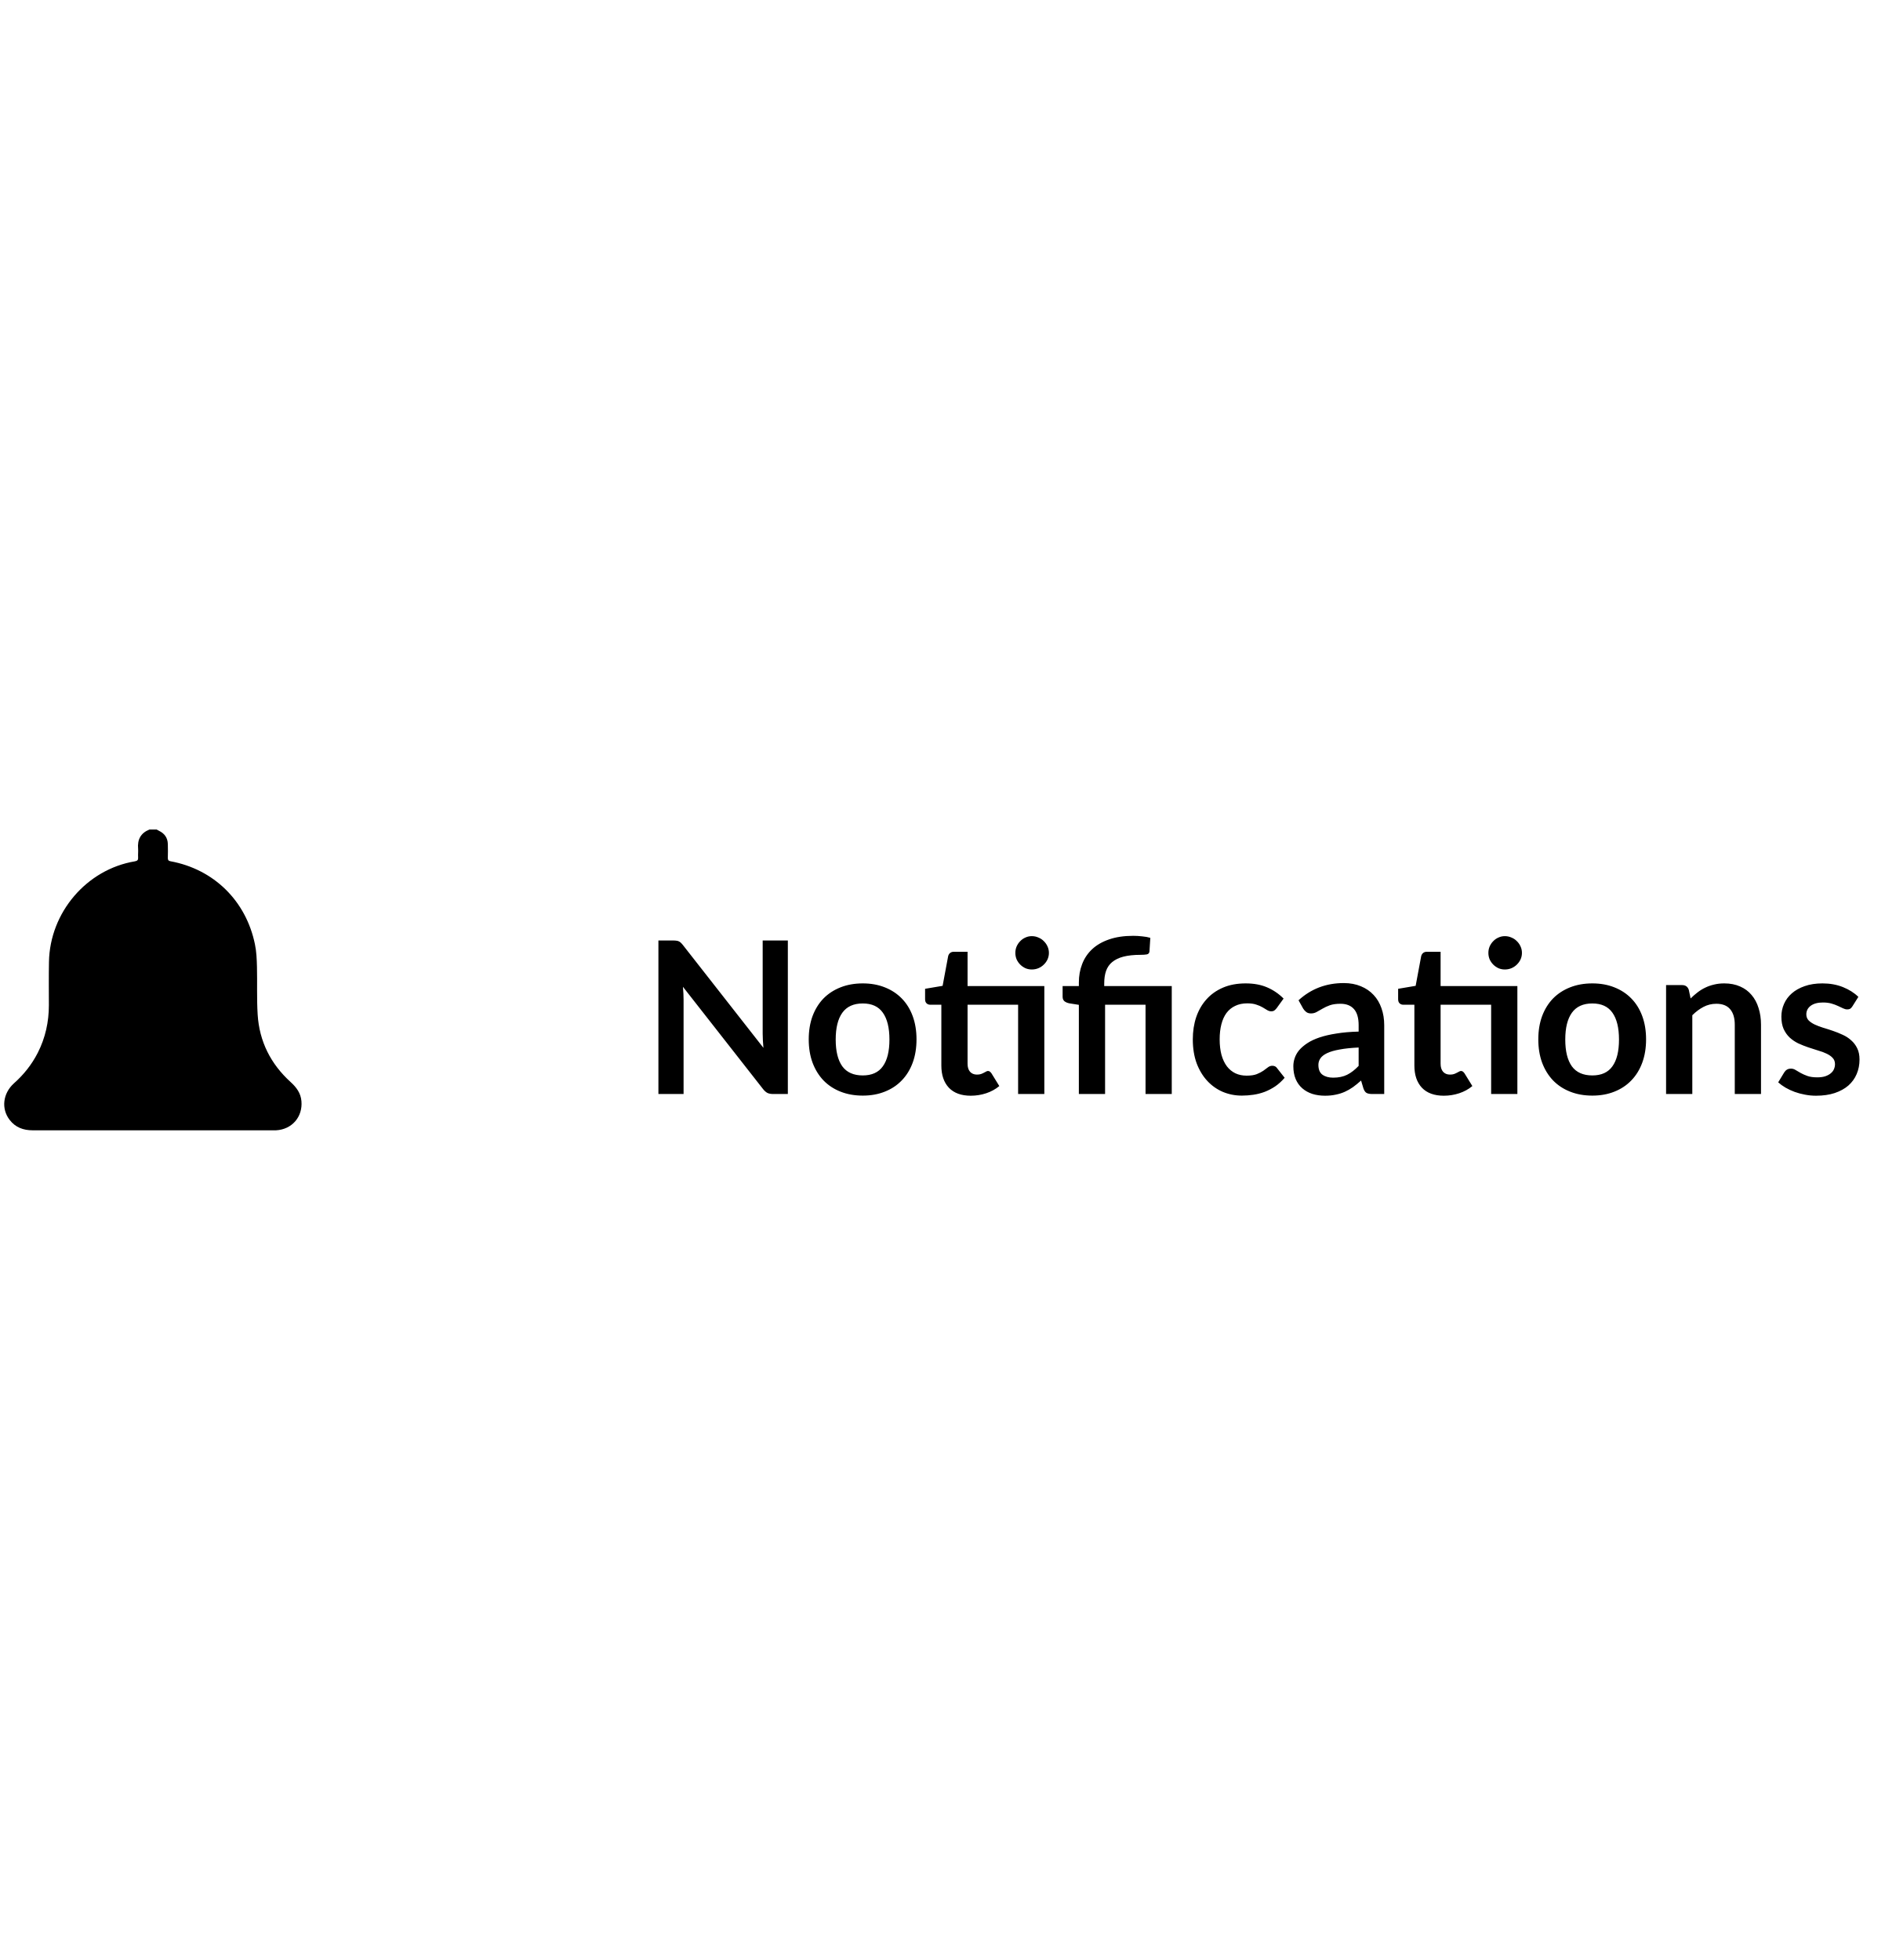
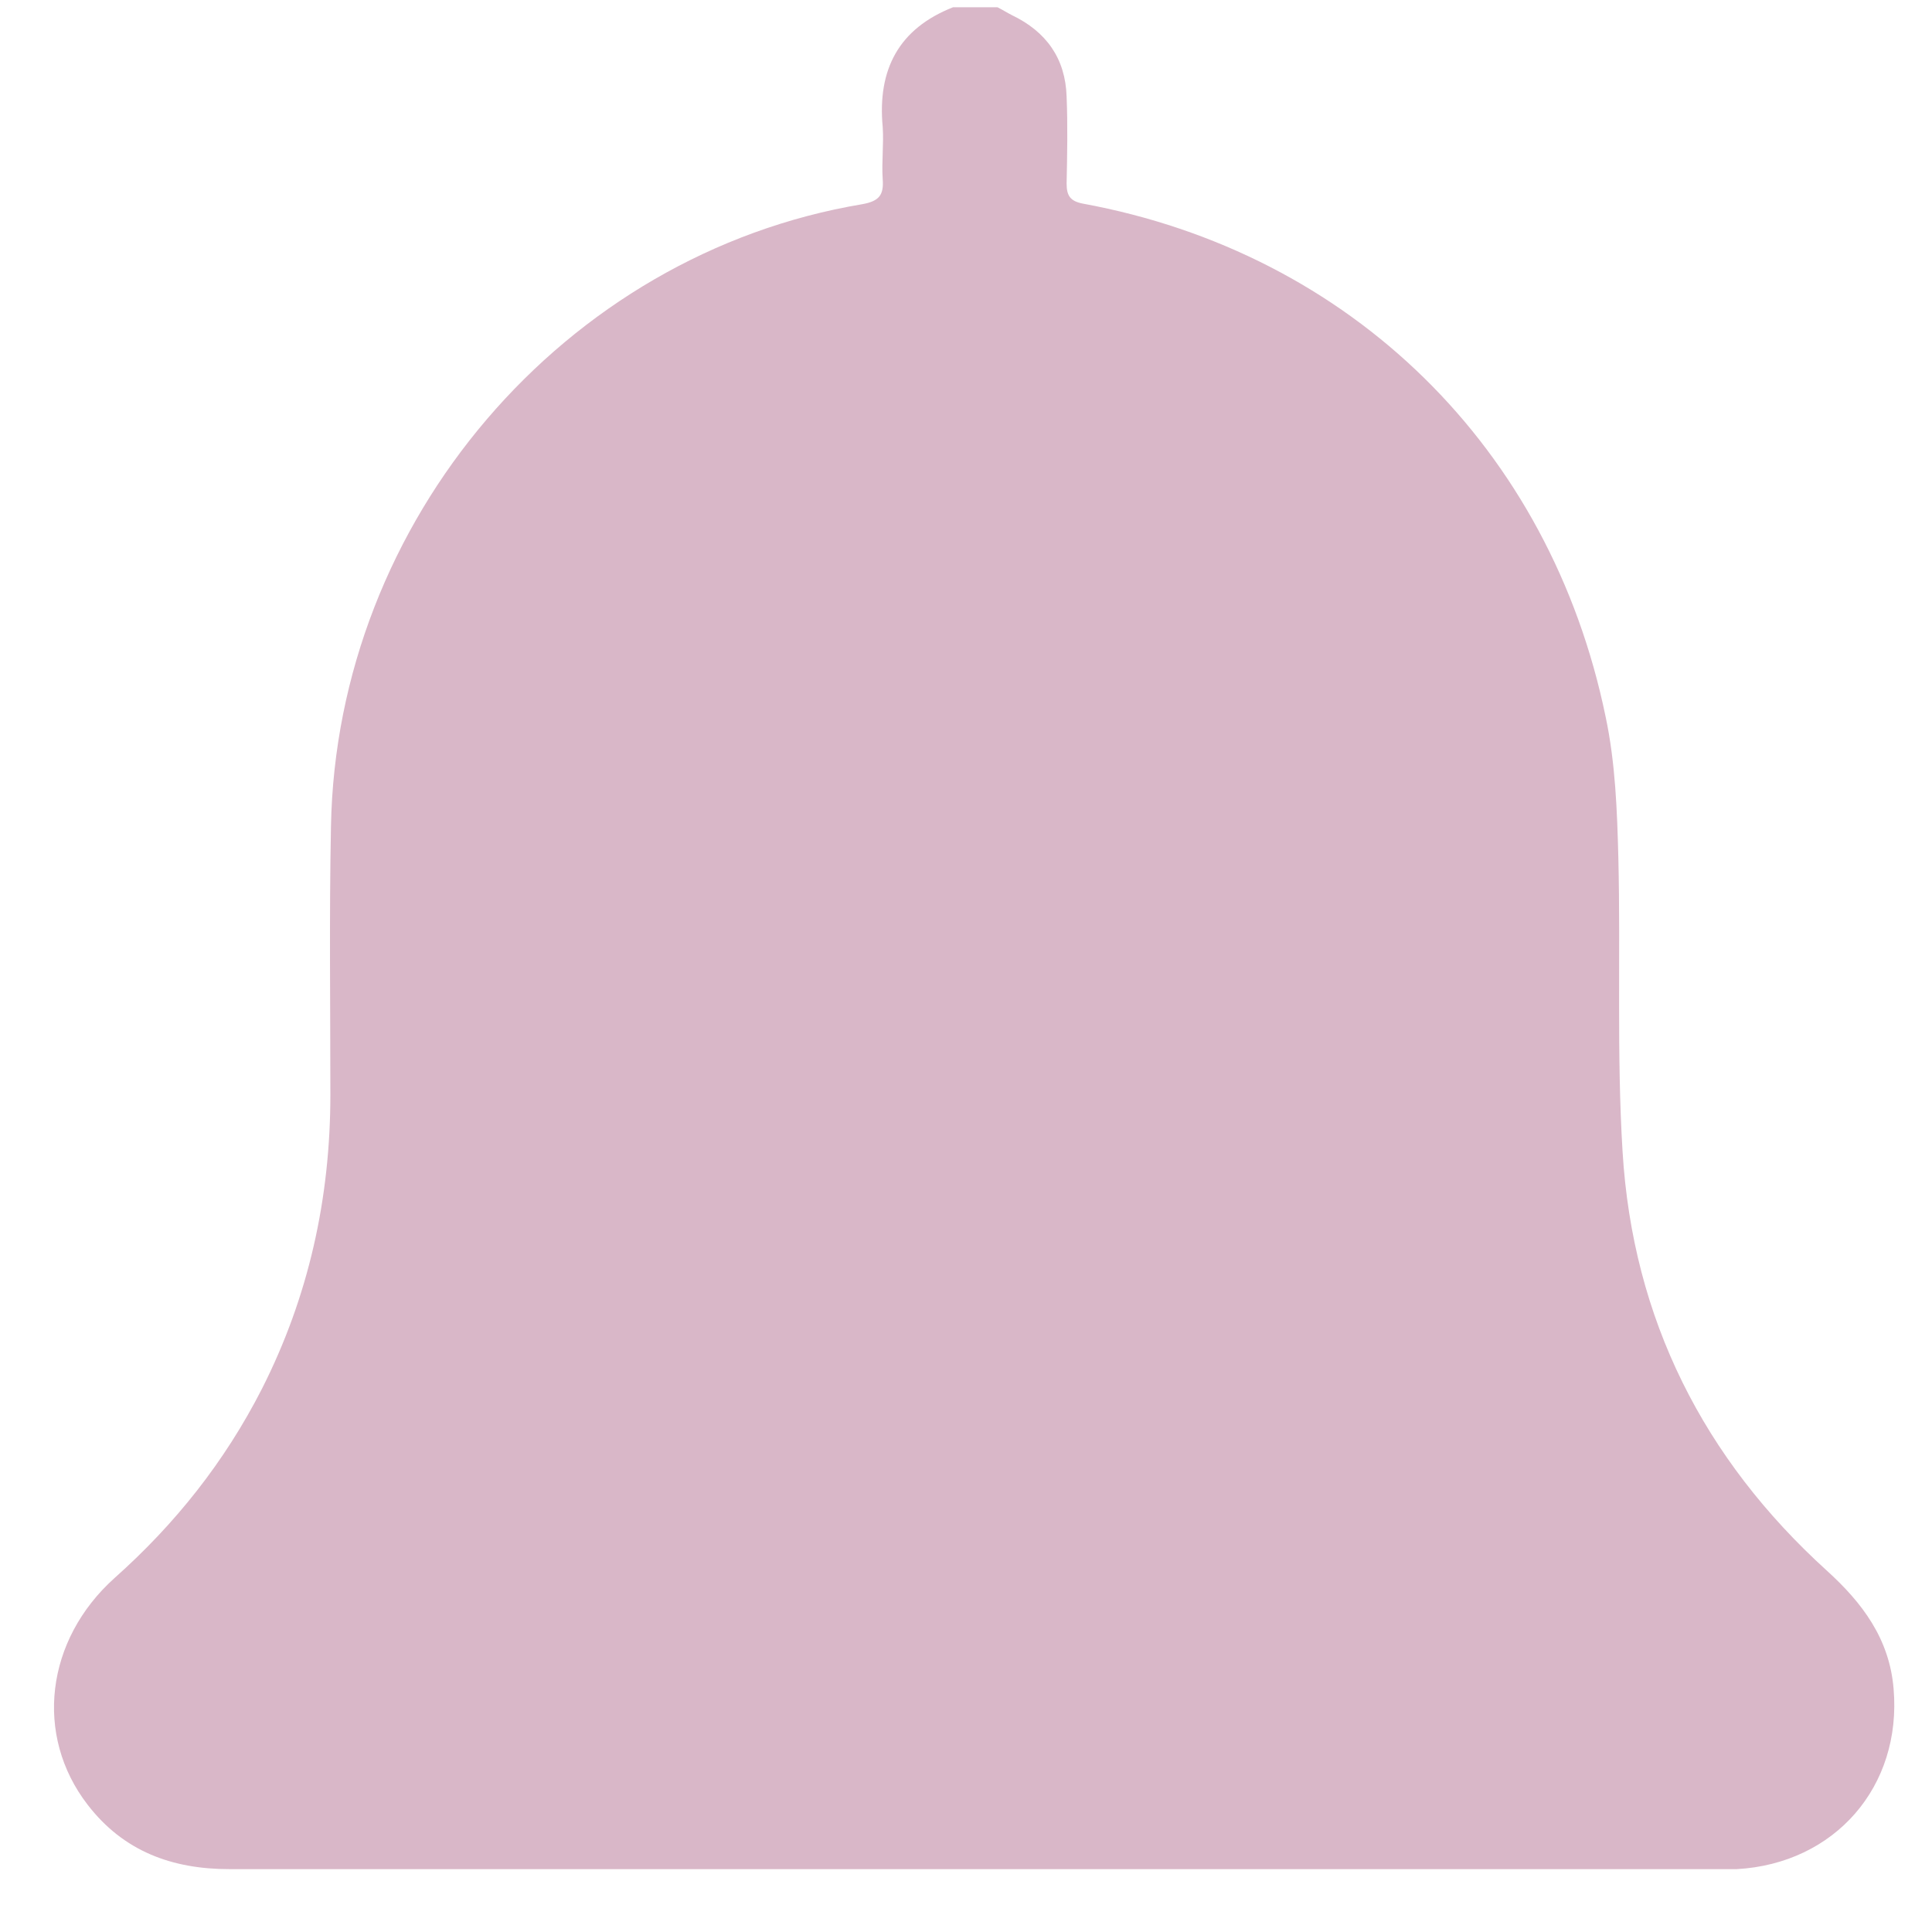
- <svg xmlns="http://www.w3.org/2000/svg" width="25" height="26" viewBox="0 0 157 26" fill="none">
-   <path d="M65.623 9.709V22.498H64.402C64.214 22.498 64.055 22.469 63.925 22.41C63.801 22.345 63.68 22.239 63.562 22.091L56.885 13.566C56.92 13.955 56.938 14.314 56.938 14.645V22.498H54.842V9.709H56.089C56.189 9.709 56.275 9.715 56.345 9.727C56.422 9.733 56.487 9.751 56.54 9.78C56.599 9.804 56.655 9.842 56.708 9.895C56.761 9.942 56.82 10.007 56.885 10.09L63.589 18.651C63.571 18.445 63.556 18.241 63.544 18.041C63.533 17.84 63.527 17.654 63.527 17.483V9.709H65.623ZM71.865 13.283C72.537 13.283 73.147 13.392 73.695 13.61C74.25 13.828 74.721 14.137 75.111 14.538C75.506 14.939 75.809 15.429 76.022 16.006C76.234 16.584 76.34 17.23 76.34 17.943C76.34 18.663 76.234 19.311 76.022 19.889C75.809 20.467 75.506 20.959 75.111 21.366C74.721 21.773 74.25 22.085 73.695 22.303C73.147 22.522 72.537 22.631 71.865 22.631C71.187 22.631 70.57 22.522 70.016 22.303C69.462 22.085 68.987 21.773 68.592 21.366C68.203 20.959 67.9 20.467 67.681 19.889C67.469 19.311 67.363 18.663 67.363 17.943C67.363 17.23 67.469 16.584 67.681 16.006C67.9 15.429 68.203 14.939 68.592 14.538C68.987 14.137 69.462 13.828 70.016 13.61C70.57 13.392 71.187 13.283 71.865 13.283ZM71.865 20.95C72.619 20.95 73.177 20.697 73.536 20.19C73.902 19.683 74.085 18.94 74.085 17.961C74.085 16.982 73.902 16.236 73.536 15.723C73.177 15.21 72.619 14.954 71.865 14.954C71.098 14.954 70.529 15.213 70.158 15.732C69.792 16.245 69.609 16.988 69.609 17.961C69.609 18.934 69.792 19.677 70.158 20.19C70.529 20.697 71.098 20.95 71.865 20.95ZM86.987 22.498H84.803V15.06H80.593V19.977C80.593 20.261 80.661 20.482 80.796 20.641C80.938 20.8 81.13 20.88 81.371 20.88C81.507 20.88 81.619 20.865 81.707 20.835C81.802 20.8 81.881 20.765 81.946 20.729C82.017 20.694 82.079 20.661 82.132 20.632C82.185 20.597 82.238 20.579 82.291 20.579C82.356 20.579 82.409 20.597 82.45 20.632C82.492 20.661 82.536 20.709 82.583 20.773L83.237 21.835C82.919 22.1 82.553 22.3 82.141 22.436C81.728 22.572 81.301 22.64 80.858 22.64C80.068 22.64 79.461 22.418 79.037 21.976C78.618 21.528 78.409 20.912 78.409 20.128V15.06H77.48C77.362 15.06 77.262 15.022 77.179 14.945C77.097 14.868 77.055 14.754 77.055 14.6V13.733L78.515 13.486L78.975 11.018C79.004 10.9 79.06 10.809 79.143 10.744C79.225 10.679 79.331 10.647 79.461 10.647H80.593V13.504H86.987V22.498ZM87.368 10.744C87.368 10.933 87.329 11.113 87.253 11.284C87.176 11.449 87.073 11.593 86.943 11.717C86.819 11.841 86.669 11.941 86.492 12.018C86.321 12.088 86.138 12.124 85.944 12.124C85.755 12.124 85.578 12.088 85.413 12.018C85.248 11.941 85.104 11.841 84.98 11.717C84.856 11.593 84.756 11.449 84.679 11.284C84.608 11.113 84.573 10.933 84.573 10.744C84.573 10.55 84.608 10.37 84.679 10.205C84.756 10.034 84.856 9.886 84.98 9.763C85.104 9.633 85.248 9.533 85.413 9.462C85.578 9.385 85.755 9.347 85.944 9.347C86.138 9.347 86.321 9.385 86.492 9.462C86.669 9.533 86.819 9.633 86.943 9.763C87.073 9.886 87.176 10.034 87.253 10.205C87.329 10.37 87.368 10.55 87.368 10.744ZM89.863 22.498V15.069L89.076 14.945C88.904 14.91 88.766 14.851 88.66 14.768C88.56 14.68 88.51 14.556 88.51 14.397V13.504H89.863V13.212C89.863 12.658 89.954 12.145 90.137 11.673C90.32 11.195 90.597 10.783 90.968 10.435C91.34 10.087 91.808 9.816 92.374 9.621C92.946 9.421 93.618 9.32 94.391 9.32C94.638 9.32 94.889 9.335 95.143 9.365C95.402 9.388 95.626 9.429 95.815 9.488L95.744 10.62C95.732 10.756 95.659 10.838 95.523 10.868C95.387 10.892 95.219 10.903 95.019 10.903C94.447 10.903 93.966 10.954 93.577 11.054C93.194 11.154 92.882 11.304 92.64 11.505C92.404 11.699 92.233 11.947 92.127 12.248C92.026 12.543 91.976 12.887 91.976 13.283V13.504H97.601V22.498H95.417V15.06H92.047V22.498H89.863ZM106.341 15.343C106.276 15.426 106.211 15.491 106.146 15.538C106.087 15.585 105.999 15.608 105.881 15.608C105.769 15.608 105.66 15.576 105.554 15.511C105.448 15.44 105.321 15.364 105.173 15.281C105.026 15.193 104.849 15.116 104.643 15.051C104.442 14.98 104.192 14.945 103.891 14.945C103.508 14.945 103.172 15.016 102.883 15.157C102.594 15.293 102.352 15.491 102.158 15.75C101.969 16.009 101.827 16.325 101.733 16.696C101.639 17.062 101.591 17.477 101.591 17.943C101.591 18.427 101.642 18.857 101.742 19.235C101.848 19.612 101.998 19.93 102.193 20.19C102.387 20.443 102.623 20.638 102.9 20.773C103.178 20.903 103.49 20.968 103.838 20.968C104.186 20.968 104.466 20.927 104.678 20.844C104.896 20.756 105.079 20.661 105.226 20.561C105.374 20.455 105.501 20.361 105.607 20.278C105.719 20.19 105.843 20.145 105.978 20.145C106.155 20.145 106.288 20.213 106.376 20.349L107.004 21.145C106.762 21.428 106.5 21.667 106.217 21.861C105.934 22.05 105.639 22.203 105.333 22.321C105.032 22.433 104.719 22.513 104.395 22.56C104.077 22.607 103.758 22.631 103.44 22.631C102.88 22.631 102.352 22.527 101.857 22.321C101.362 22.109 100.928 21.802 100.557 21.401C100.185 21 99.891 20.511 99.672 19.933C99.46 19.349 99.354 18.686 99.354 17.943C99.354 17.277 99.448 16.661 99.637 16.095C99.832 15.523 100.115 15.031 100.486 14.618C100.857 14.199 101.317 13.872 101.866 13.636C102.414 13.4 103.045 13.283 103.758 13.283C104.436 13.283 105.029 13.392 105.536 13.61C106.049 13.828 106.509 14.14 106.916 14.547L106.341 15.343ZM113.167 18.624C112.536 18.654 112.006 18.71 111.575 18.792C111.145 18.869 110.8 18.969 110.54 19.093C110.281 19.217 110.095 19.361 109.983 19.526C109.871 19.692 109.815 19.871 109.815 20.066C109.815 20.449 109.927 20.723 110.151 20.888C110.381 21.053 110.679 21.136 111.044 21.136C111.493 21.136 111.879 21.056 112.203 20.897C112.533 20.732 112.855 20.485 113.167 20.154V18.624ZM108.161 14.689C109.205 13.733 110.461 13.256 111.929 13.256C112.46 13.256 112.934 13.344 113.353 13.521C113.771 13.692 114.125 13.934 114.414 14.246C114.703 14.553 114.921 14.922 115.069 15.352C115.222 15.782 115.298 16.254 115.298 16.767V22.498H114.308C114.102 22.498 113.942 22.469 113.83 22.41C113.718 22.345 113.63 22.218 113.565 22.029L113.37 21.375C113.141 21.581 112.916 21.764 112.698 21.923C112.48 22.076 112.253 22.206 112.017 22.312C111.781 22.418 111.528 22.498 111.257 22.551C110.991 22.61 110.697 22.64 110.372 22.64C109.989 22.64 109.635 22.589 109.311 22.489C108.987 22.383 108.707 22.227 108.471 22.02C108.235 21.814 108.052 21.558 107.922 21.251C107.793 20.944 107.728 20.588 107.728 20.181C107.728 19.951 107.766 19.724 107.843 19.5C107.92 19.27 108.043 19.052 108.214 18.845C108.391 18.639 108.618 18.445 108.895 18.262C109.172 18.079 109.511 17.92 109.912 17.784C110.319 17.648 110.791 17.539 111.327 17.457C111.864 17.369 112.477 17.315 113.167 17.298V16.767C113.167 16.16 113.037 15.712 112.778 15.423C112.518 15.128 112.144 14.98 111.655 14.98C111.301 14.98 111.006 15.022 110.77 15.104C110.54 15.187 110.337 15.281 110.16 15.387C109.983 15.488 109.821 15.579 109.674 15.662C109.532 15.744 109.373 15.785 109.196 15.785C109.043 15.785 108.913 15.747 108.807 15.67C108.701 15.588 108.615 15.493 108.55 15.387L108.161 14.689ZM126.389 22.498H124.204V15.06H119.994V19.977C119.994 20.261 120.062 20.482 120.198 20.641C120.339 20.8 120.531 20.88 120.773 20.88C120.908 20.88 121.02 20.865 121.109 20.835C121.203 20.8 121.283 20.765 121.347 20.729C121.418 20.694 121.48 20.661 121.533 20.632C121.586 20.597 121.639 20.579 121.692 20.579C121.757 20.579 121.81 20.597 121.852 20.632C121.893 20.661 121.937 20.709 121.984 20.773L122.639 21.835C122.32 22.1 121.955 22.3 121.542 22.436C121.129 22.572 120.702 22.64 120.26 22.64C119.47 22.64 118.862 22.418 118.438 21.976C118.019 21.528 117.81 20.912 117.81 20.128V15.06H116.881C116.763 15.06 116.663 15.022 116.58 14.945C116.498 14.868 116.457 14.754 116.457 14.6V13.733L117.916 13.486L118.376 11.018C118.405 10.9 118.461 10.809 118.544 10.744C118.626 10.679 118.733 10.647 118.862 10.647H119.994V13.504H126.389V22.498ZM126.769 10.744C126.769 10.933 126.731 11.113 126.654 11.284C126.577 11.449 126.474 11.593 126.344 11.717C126.221 11.841 126.07 11.941 125.893 12.018C125.722 12.088 125.54 12.124 125.345 12.124C125.156 12.124 124.979 12.088 124.814 12.018C124.649 11.941 124.505 11.841 124.381 11.717C124.257 11.593 124.157 11.449 124.08 11.284C124.01 11.113 123.974 10.933 123.974 10.744C123.974 10.55 124.01 10.37 124.08 10.205C124.157 10.034 124.257 9.886 124.381 9.763C124.505 9.633 124.649 9.533 124.814 9.462C124.979 9.385 125.156 9.347 125.345 9.347C125.54 9.347 125.722 9.385 125.893 9.462C126.07 9.533 126.221 9.633 126.344 9.763C126.474 9.886 126.577 10.034 126.654 10.205C126.731 10.37 126.769 10.55 126.769 10.744ZM132.634 13.283C133.306 13.283 133.916 13.392 134.464 13.61C135.018 13.828 135.49 14.137 135.879 14.538C136.274 14.939 136.578 15.429 136.79 16.006C137.003 16.584 137.109 17.23 137.109 17.943C137.109 18.663 137.003 19.311 136.79 19.889C136.578 20.467 136.274 20.959 135.879 21.366C135.49 21.773 135.018 22.085 134.464 22.303C133.916 22.522 133.306 22.631 132.634 22.631C131.955 22.631 131.339 22.522 130.785 22.303C130.231 22.085 129.756 21.773 129.361 21.366C128.972 20.959 128.668 20.467 128.45 19.889C128.238 19.311 128.132 18.663 128.132 17.943C128.132 17.23 128.238 16.584 128.45 16.006C128.668 15.429 128.972 14.939 129.361 14.538C129.756 14.137 130.231 13.828 130.785 13.61C131.339 13.392 131.955 13.283 132.634 13.283ZM132.634 20.95C133.388 20.95 133.945 20.697 134.305 20.19C134.671 19.683 134.853 18.94 134.853 17.961C134.853 16.982 134.671 16.236 134.305 15.723C133.945 15.21 133.388 14.954 132.634 14.954C131.867 14.954 131.298 15.213 130.927 15.732C130.561 16.245 130.378 16.988 130.378 17.961C130.378 18.934 130.561 19.677 130.927 20.19C131.298 20.697 131.867 20.95 132.634 20.95ZM140.818 14.538C141.001 14.356 141.193 14.188 141.393 14.034C141.599 13.875 141.815 13.742 142.039 13.636C142.269 13.524 142.513 13.439 142.773 13.38C143.032 13.315 143.315 13.283 143.622 13.283C144.117 13.283 144.556 13.368 144.94 13.539C145.323 13.704 145.641 13.94 145.895 14.246C146.154 14.547 146.349 14.91 146.478 15.334C146.614 15.753 146.682 16.216 146.682 16.723V22.498H144.497V16.723C144.497 16.169 144.371 15.741 144.117 15.44C143.864 15.134 143.477 14.98 142.958 14.98C142.581 14.98 142.227 15.066 141.897 15.237C141.567 15.408 141.255 15.641 140.96 15.936V22.498H138.775V13.424H140.111C140.394 13.424 140.579 13.557 140.668 13.822L140.818 14.538ZM154.296 15.193C154.237 15.287 154.175 15.355 154.11 15.396C154.045 15.432 153.963 15.449 153.862 15.449C153.756 15.449 153.641 15.42 153.518 15.361C153.4 15.302 153.261 15.237 153.102 15.166C152.943 15.09 152.76 15.022 152.554 14.963C152.353 14.904 152.114 14.874 151.837 14.874C151.407 14.874 151.068 14.966 150.82 15.149C150.578 15.331 150.457 15.57 150.457 15.865C150.457 16.059 150.519 16.225 150.643 16.36C150.773 16.49 150.941 16.605 151.147 16.705C151.36 16.805 151.598 16.897 151.864 16.979C152.129 17.056 152.397 17.142 152.669 17.236C152.946 17.33 153.217 17.439 153.482 17.563C153.747 17.681 153.983 17.834 154.19 18.023C154.402 18.206 154.57 18.427 154.694 18.686C154.824 18.946 154.888 19.258 154.888 19.624C154.888 20.06 154.809 20.464 154.65 20.835C154.496 21.201 154.266 21.519 153.96 21.791C153.653 22.056 153.273 22.265 152.819 22.418C152.371 22.566 151.852 22.64 151.262 22.64C150.95 22.64 150.643 22.61 150.343 22.551C150.048 22.498 149.762 22.421 149.485 22.321C149.213 22.221 148.96 22.103 148.724 21.967C148.494 21.832 148.291 21.684 148.114 21.525L148.618 20.694C148.683 20.594 148.759 20.517 148.848 20.464C148.936 20.411 149.048 20.384 149.184 20.384C149.32 20.384 149.446 20.423 149.564 20.499C149.688 20.576 149.83 20.659 149.989 20.747C150.148 20.835 150.334 20.918 150.546 20.994C150.764 21.071 151.038 21.11 151.368 21.11C151.628 21.11 151.849 21.08 152.032 21.021C152.22 20.956 152.374 20.874 152.492 20.773C152.615 20.673 152.704 20.558 152.757 20.428C152.816 20.293 152.845 20.154 152.845 20.013C152.845 19.801 152.781 19.627 152.651 19.491C152.527 19.355 152.359 19.238 152.147 19.137C151.94 19.037 151.702 18.949 151.43 18.872C151.165 18.789 150.891 18.701 150.608 18.607C150.331 18.512 150.057 18.403 149.785 18.279C149.52 18.15 149.281 17.988 149.069 17.793C148.863 17.598 148.695 17.36 148.565 17.077C148.441 16.794 148.379 16.452 148.379 16.051C148.379 15.679 148.453 15.325 148.6 14.989C148.748 14.653 148.963 14.361 149.246 14.114C149.535 13.86 149.891 13.66 150.316 13.512C150.746 13.359 151.242 13.283 151.802 13.283C152.427 13.283 152.996 13.386 153.509 13.592C154.022 13.798 154.449 14.07 154.791 14.406L154.296 15.193Z" fill="black" />
-   <path d="M13.049 0.465C13.114 0.498 13.178 0.538 13.243 0.571C13.704 0.792 13.963 1.152 13.979 1.667C13.995 2.06 13.987 2.453 13.979 2.837C13.979 3.001 14.028 3.074 14.197 3.107C17.805 3.77 20.49 6.396 21.234 10.02C21.364 10.633 21.388 11.279 21.404 11.909C21.436 13.226 21.38 14.552 21.461 15.869C21.598 18.118 22.552 20 24.211 21.505C24.688 21.939 25.052 22.421 25.108 23.092C25.222 24.409 24.316 25.448 22.997 25.521C22.916 25.521 22.844 25.521 22.763 25.521C16.082 25.521 9.393 25.521 2.712 25.521C1.944 25.521 1.289 25.284 0.804 24.654C0.084 23.722 0.237 22.438 1.167 21.603C1.984 20.875 2.648 20.041 3.149 19.059C3.78 17.816 4.071 16.49 4.071 15.1C4.071 13.897 4.055 12.695 4.079 11.492C4.152 7.369 7.217 3.786 11.229 3.115C11.456 3.074 11.52 2.993 11.504 2.78C11.488 2.543 11.52 2.305 11.504 2.076C11.431 1.299 11.723 0.751 12.45 0.465C12.645 0.465 12.839 0.465 13.033 0.465L13.049 0.465Z" fill="black" />
+ <svg xmlns="http://www.w3.org/2000/svg" width="26" height="26" viewBox="0 0 26 26" fill="none">
+   <path d="M13.424 0.098C13.489 0.13 13.553 0.171 13.618 0.204C14.079 0.425 14.338 0.785 14.354 1.3C14.37 1.693 14.362 2.086 14.354 2.47C14.354 2.634 14.403 2.707 14.572 2.74C18.18 3.403 20.865 6.028 21.609 9.652C21.739 10.266 21.763 10.912 21.779 11.542C21.811 12.859 21.755 14.184 21.836 15.501C21.973 17.751 22.927 19.633 24.586 21.138C25.063 21.571 25.427 22.054 25.483 22.725C25.597 24.042 24.691 25.081 23.372 25.154C23.291 25.154 23.219 25.154 23.138 25.154C16.457 25.154 9.768 25.154 3.087 25.154C2.319 25.154 1.664 24.917 1.179 24.287C0.459 23.355 0.612 22.07 1.542 21.236C2.359 20.508 3.023 19.673 3.524 18.692C4.155 17.448 4.446 16.123 4.446 14.732C4.446 13.53 4.43 12.327 4.454 11.125C4.527 7.002 7.592 3.419 11.604 2.748C11.831 2.707 11.895 2.625 11.879 2.413C11.863 2.175 11.895 1.938 11.879 1.709C11.806 0.932 12.098 0.384 12.825 0.098C13.02 0.098 13.214 0.098 13.408 0.098L13.424 0.098Z" fill="#D9B7C8" />
</svg>
